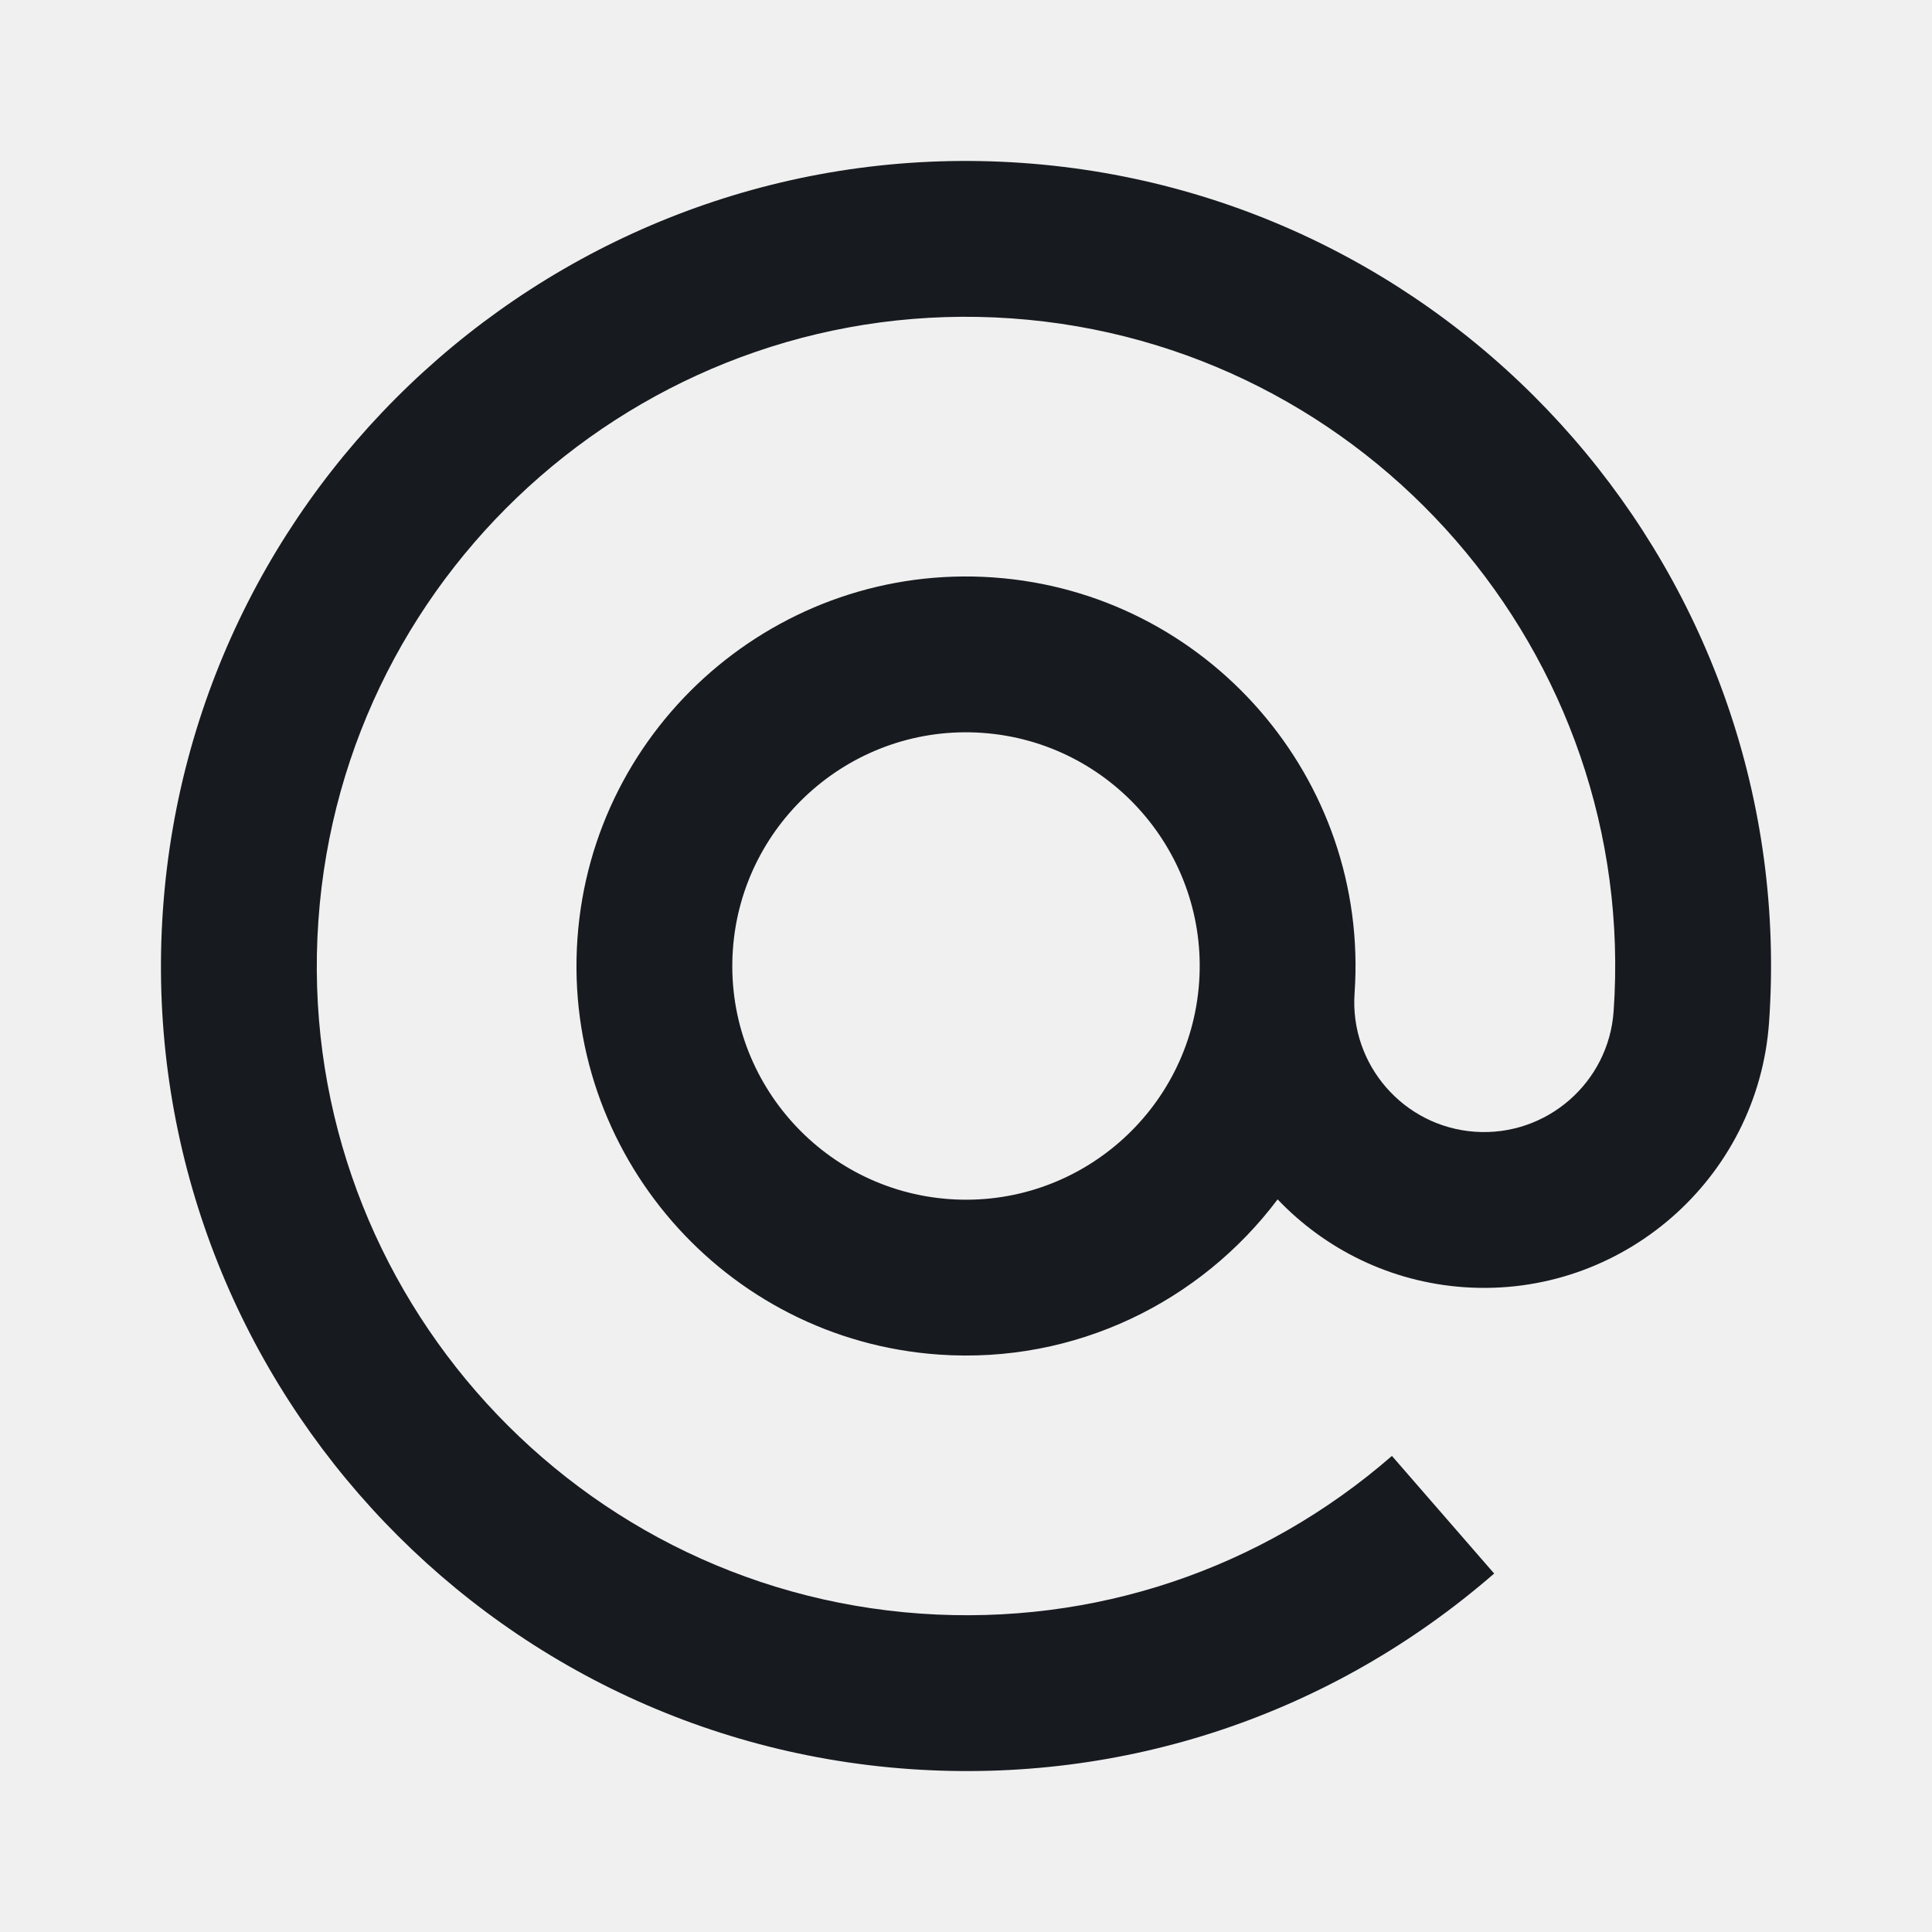
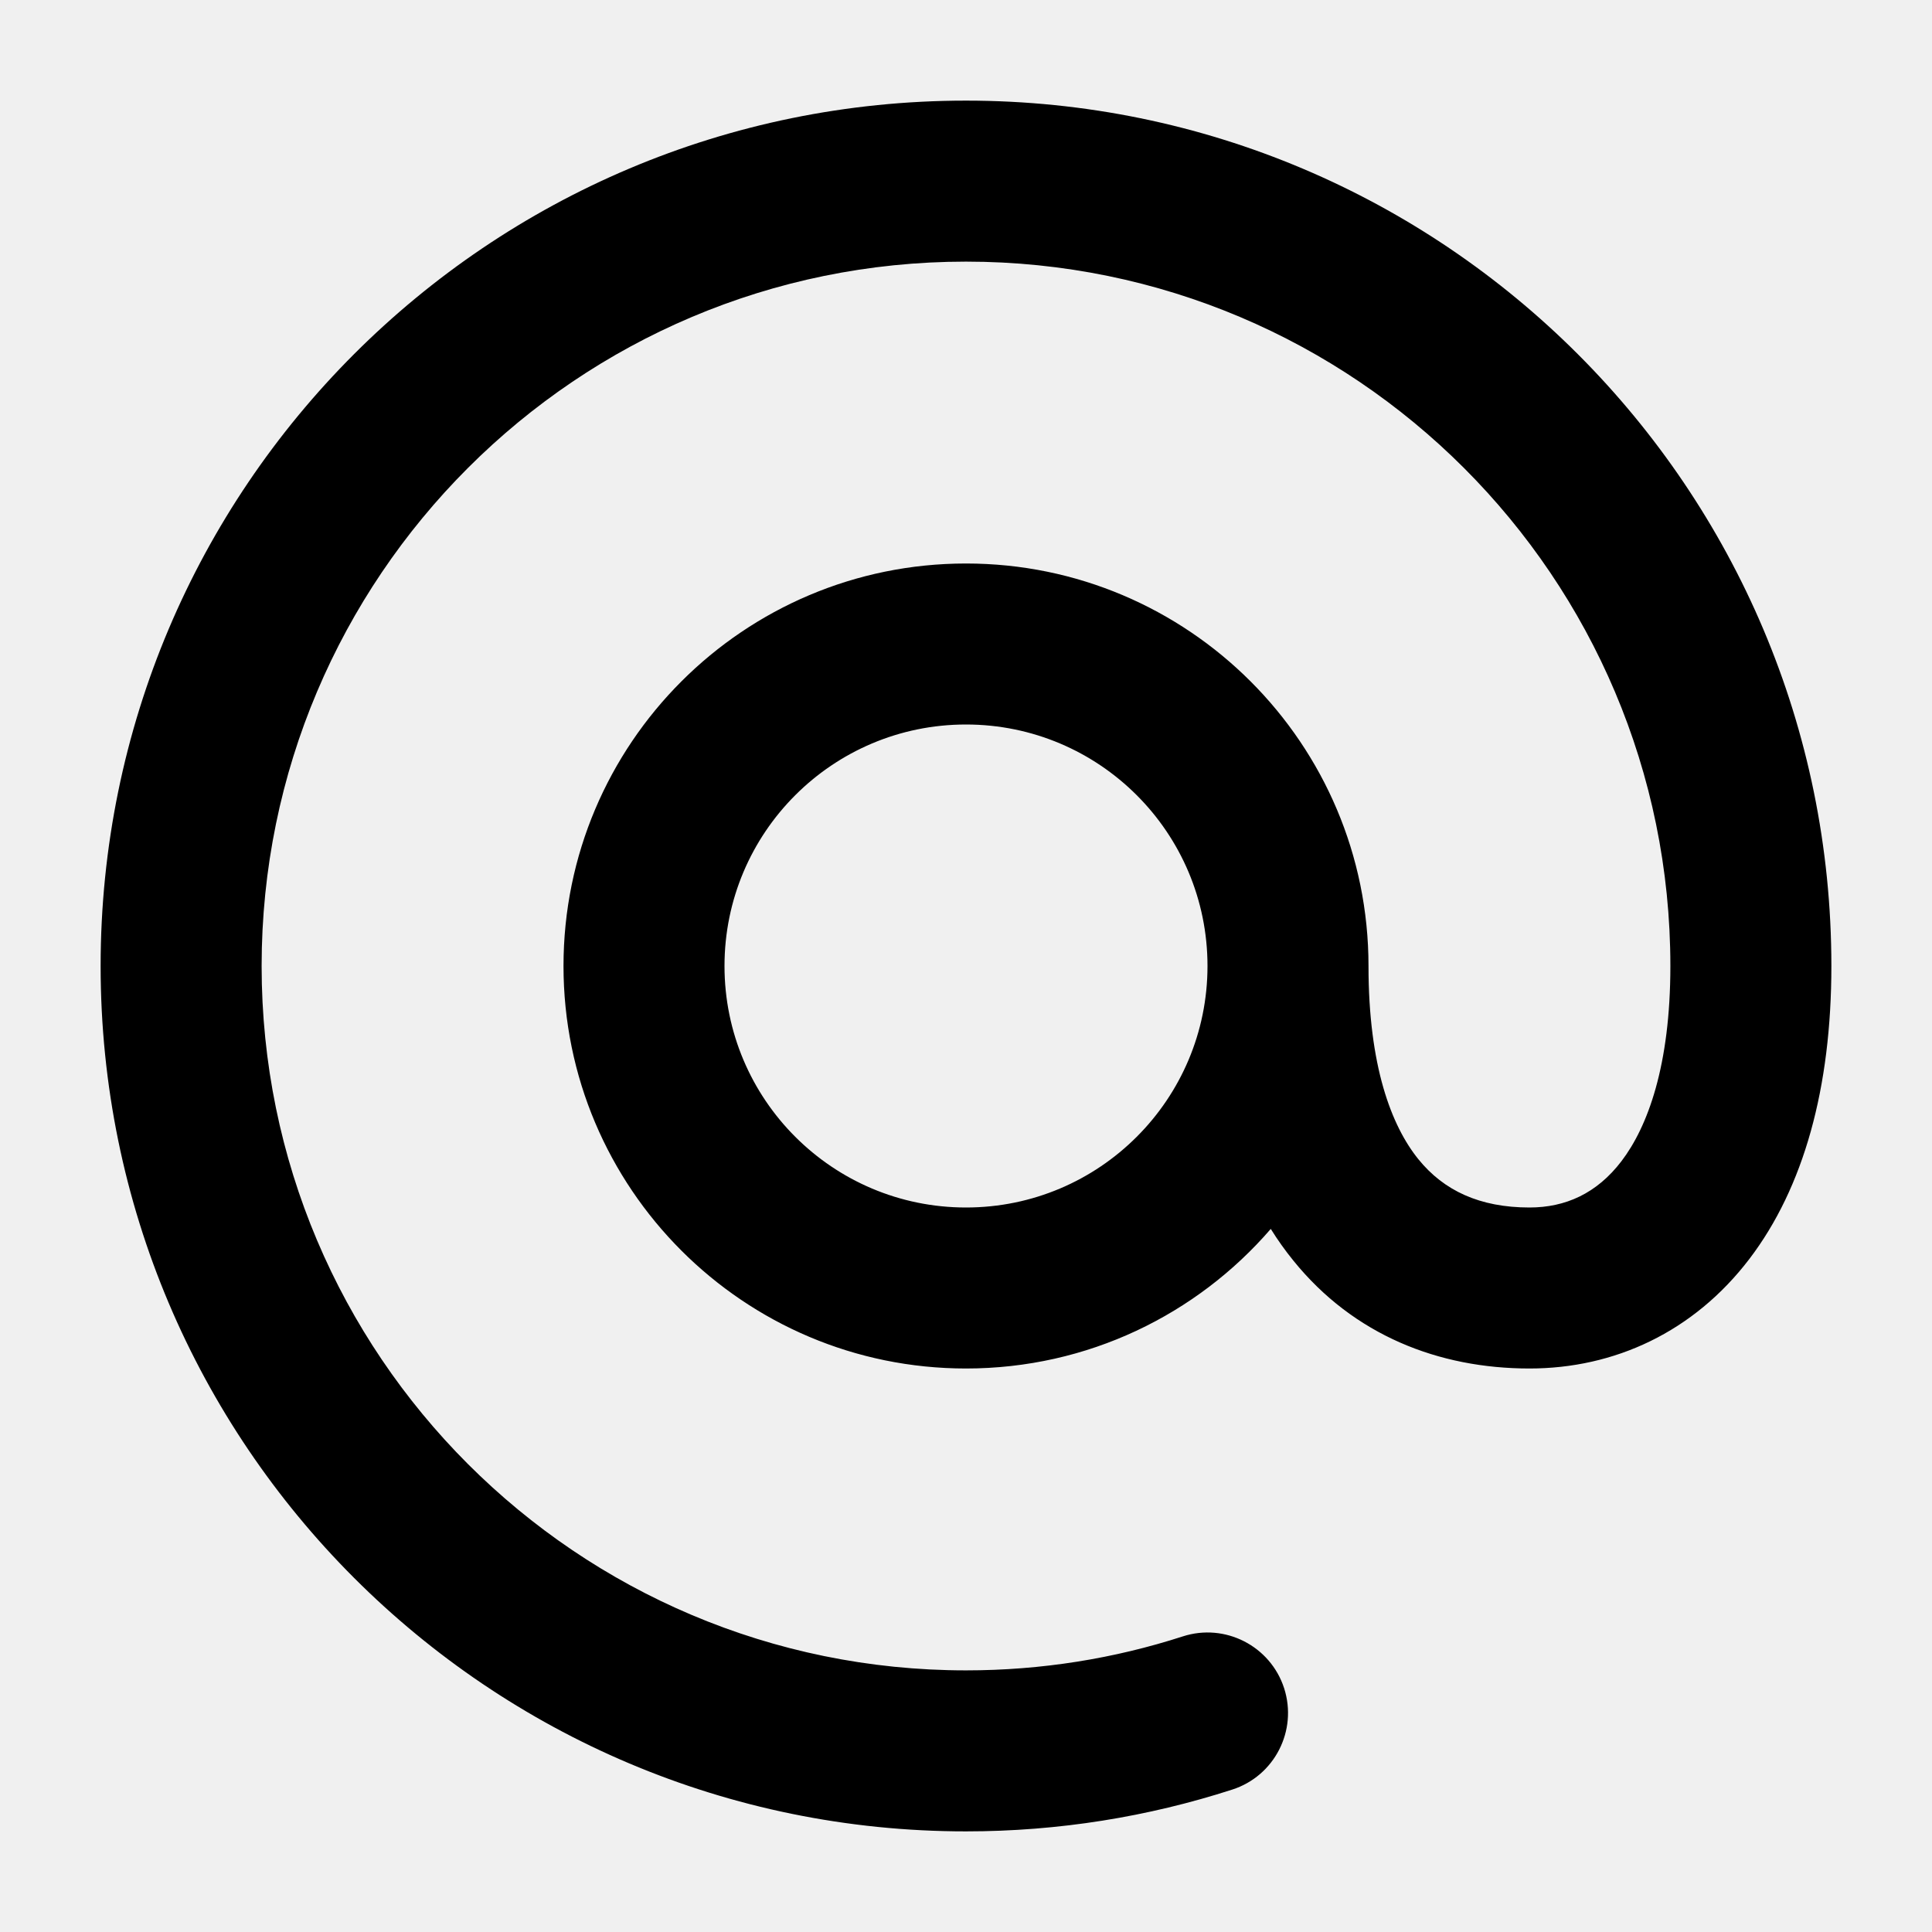
<svg xmlns="http://www.w3.org/2000/svg" width="24" height="24" viewBox="0 0 24 24" fill="none">
-   <g clip-path="url(#ic-at-24_svg__clip0)">
-     <path d="M12.338 7.173C9.676 6.987 7.359 9.001 7.173 11.662C6.987 14.324 9.001 16.641 11.662 16.827C13.361 16.946 14.917 16.168 15.871 14.899C16.46 15.517 17.272 15.926 18.188 15.99C20.14 16.126 21.839 14.649 21.976 12.698C22.36 7.197 18.198 2.409 12.698 2.024C7.197 1.64 2.409 5.802 2.024 11.303C1.64 16.803 5.802 21.591 11.303 21.976C13.967 22.162 16.545 21.299 18.561 19.547L17.291 18.086C15.665 19.5 13.586 20.195 11.438 20.045C7.002 19.735 3.645 15.873 3.955 11.438C4.265 7.002 8.127 3.645 12.563 3.955C16.998 4.265 20.355 8.127 20.045 12.563C19.983 13.45 19.211 14.121 18.323 14.059C17.436 13.997 16.765 13.225 16.827 12.338C17.013 9.676 14.999 7.359 12.338 7.173ZM11.797 14.896C10.2 14.784 8.992 13.395 9.104 11.797C9.216 10.2 10.605 8.992 12.203 9.104C13.8 9.216 15.008 10.606 14.896 12.203C14.784 13.8 13.395 15.008 11.797 14.896Z" fill="#171A1F" />
+   <g clip-path="url(#clip0)">
+     <path fill-rule="evenodd" clip-rule="evenodd" d="M3.25 12C3.25 7.168 7.168 3.25 12 3.25C16.832 3.25 20.75 7.172 20.75 12C20.75 13.237 20.468 13.998 20.142 14.425C19.836 14.826 19.446 15 19 15C18.381 15 17.936 14.79 17.621 14.402C17.283 13.985 17 13.239 17 12C17 9.239 14.761 7 12 7C9.239 7 7 9.239 7 12C7 14.761 9.239 17 12 17C13.513 17 14.869 16.328 15.786 15.266C15.872 15.404 15.966 15.536 16.067 15.66C16.814 16.584 17.869 17 19 17C20.054 17 21.039 16.548 21.733 15.637C22.407 14.751 22.75 13.513 22.75 12C22.75 6.068 17.937 1.25 12 1.25C6.063 1.25 1.25 6.063 1.25 12C1.25 17.937 6.063 22.75 12 22.75C13.152 22.75 14.264 22.568 15.307 22.231C15.833 22.062 16.121 21.498 15.952 20.972C15.782 20.447 15.218 20.158 14.693 20.328C13.846 20.602 12.941 20.75 12 20.75C7.168 20.75 3.25 16.832 3.25 12ZM15 12C15 10.343 13.657 9 12 9C10.343 9 9 10.343 9 12C9 13.657 10.343 15 12 15C13.657 15 15 13.657 15 12Z" fill="black" />
  </g>
  <defs>
-     <clipPath id="ic-at-24_svg__clip0">
-       <rect width="24" height="24" fill="white" />
+     <clipPath id="clip0">
+       <path d="M0 0H24V24H0V0Z" fill="white" />
    </clipPath>
  </defs>
</svg>
